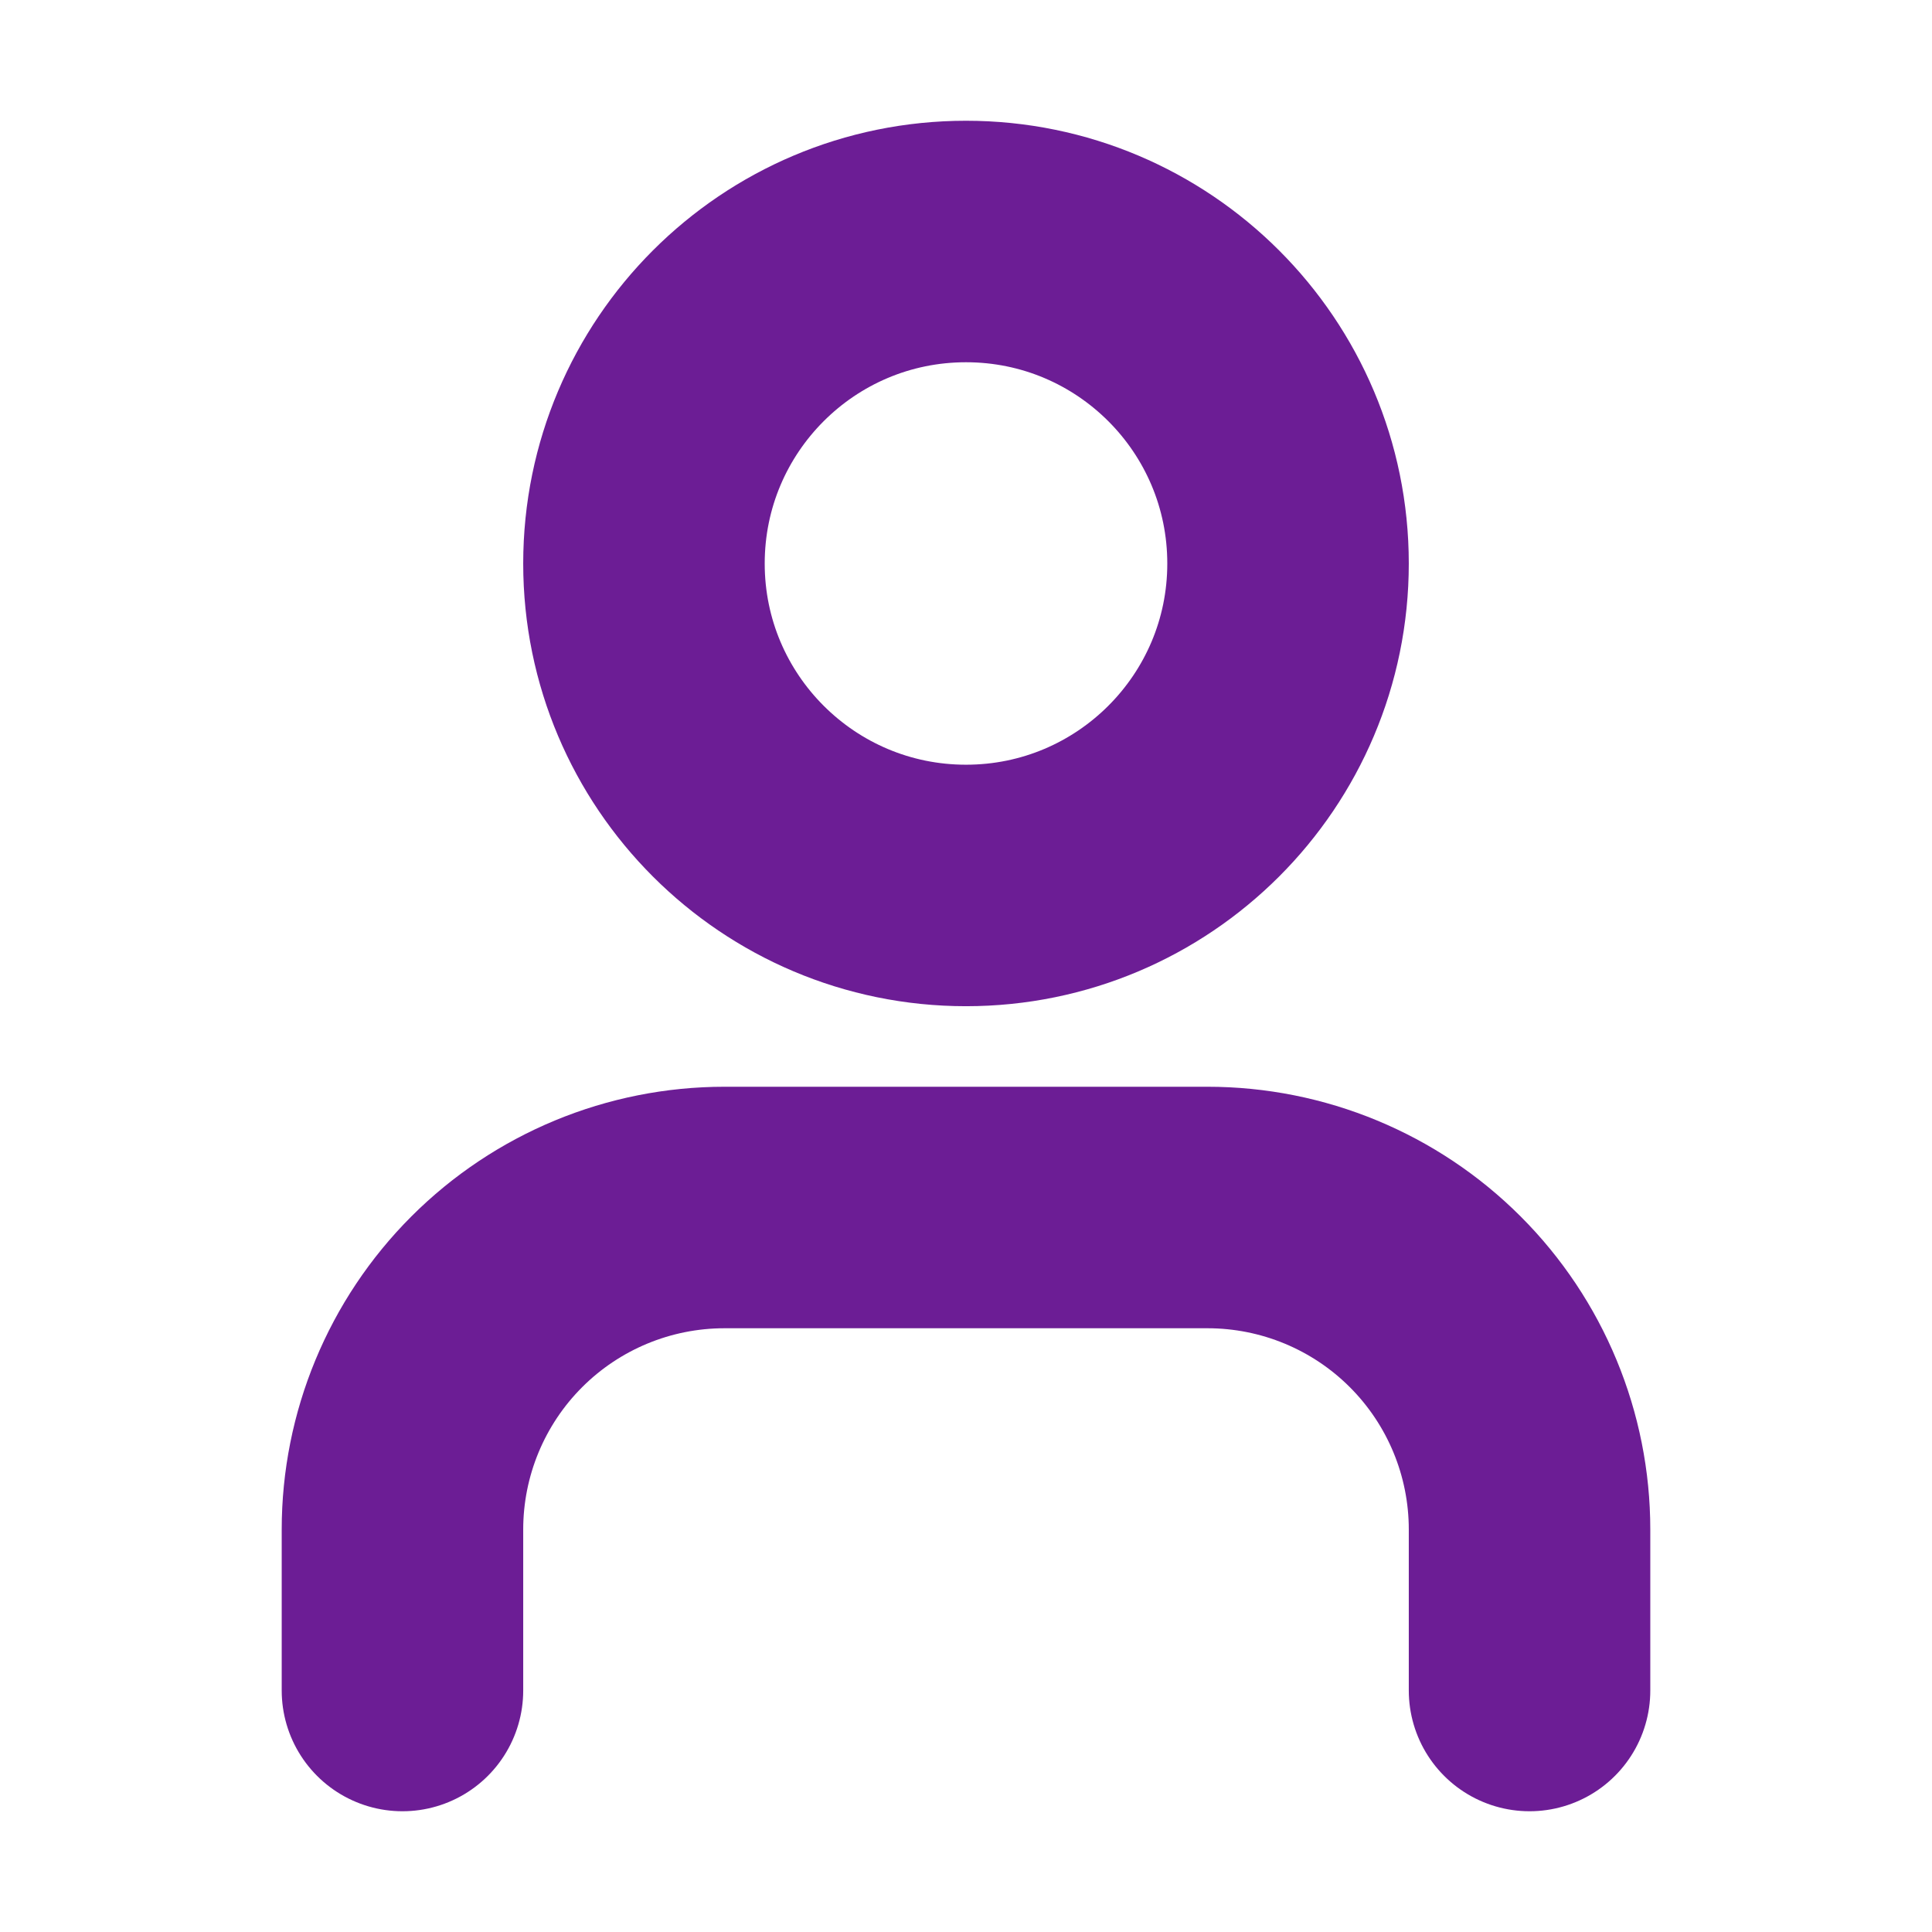
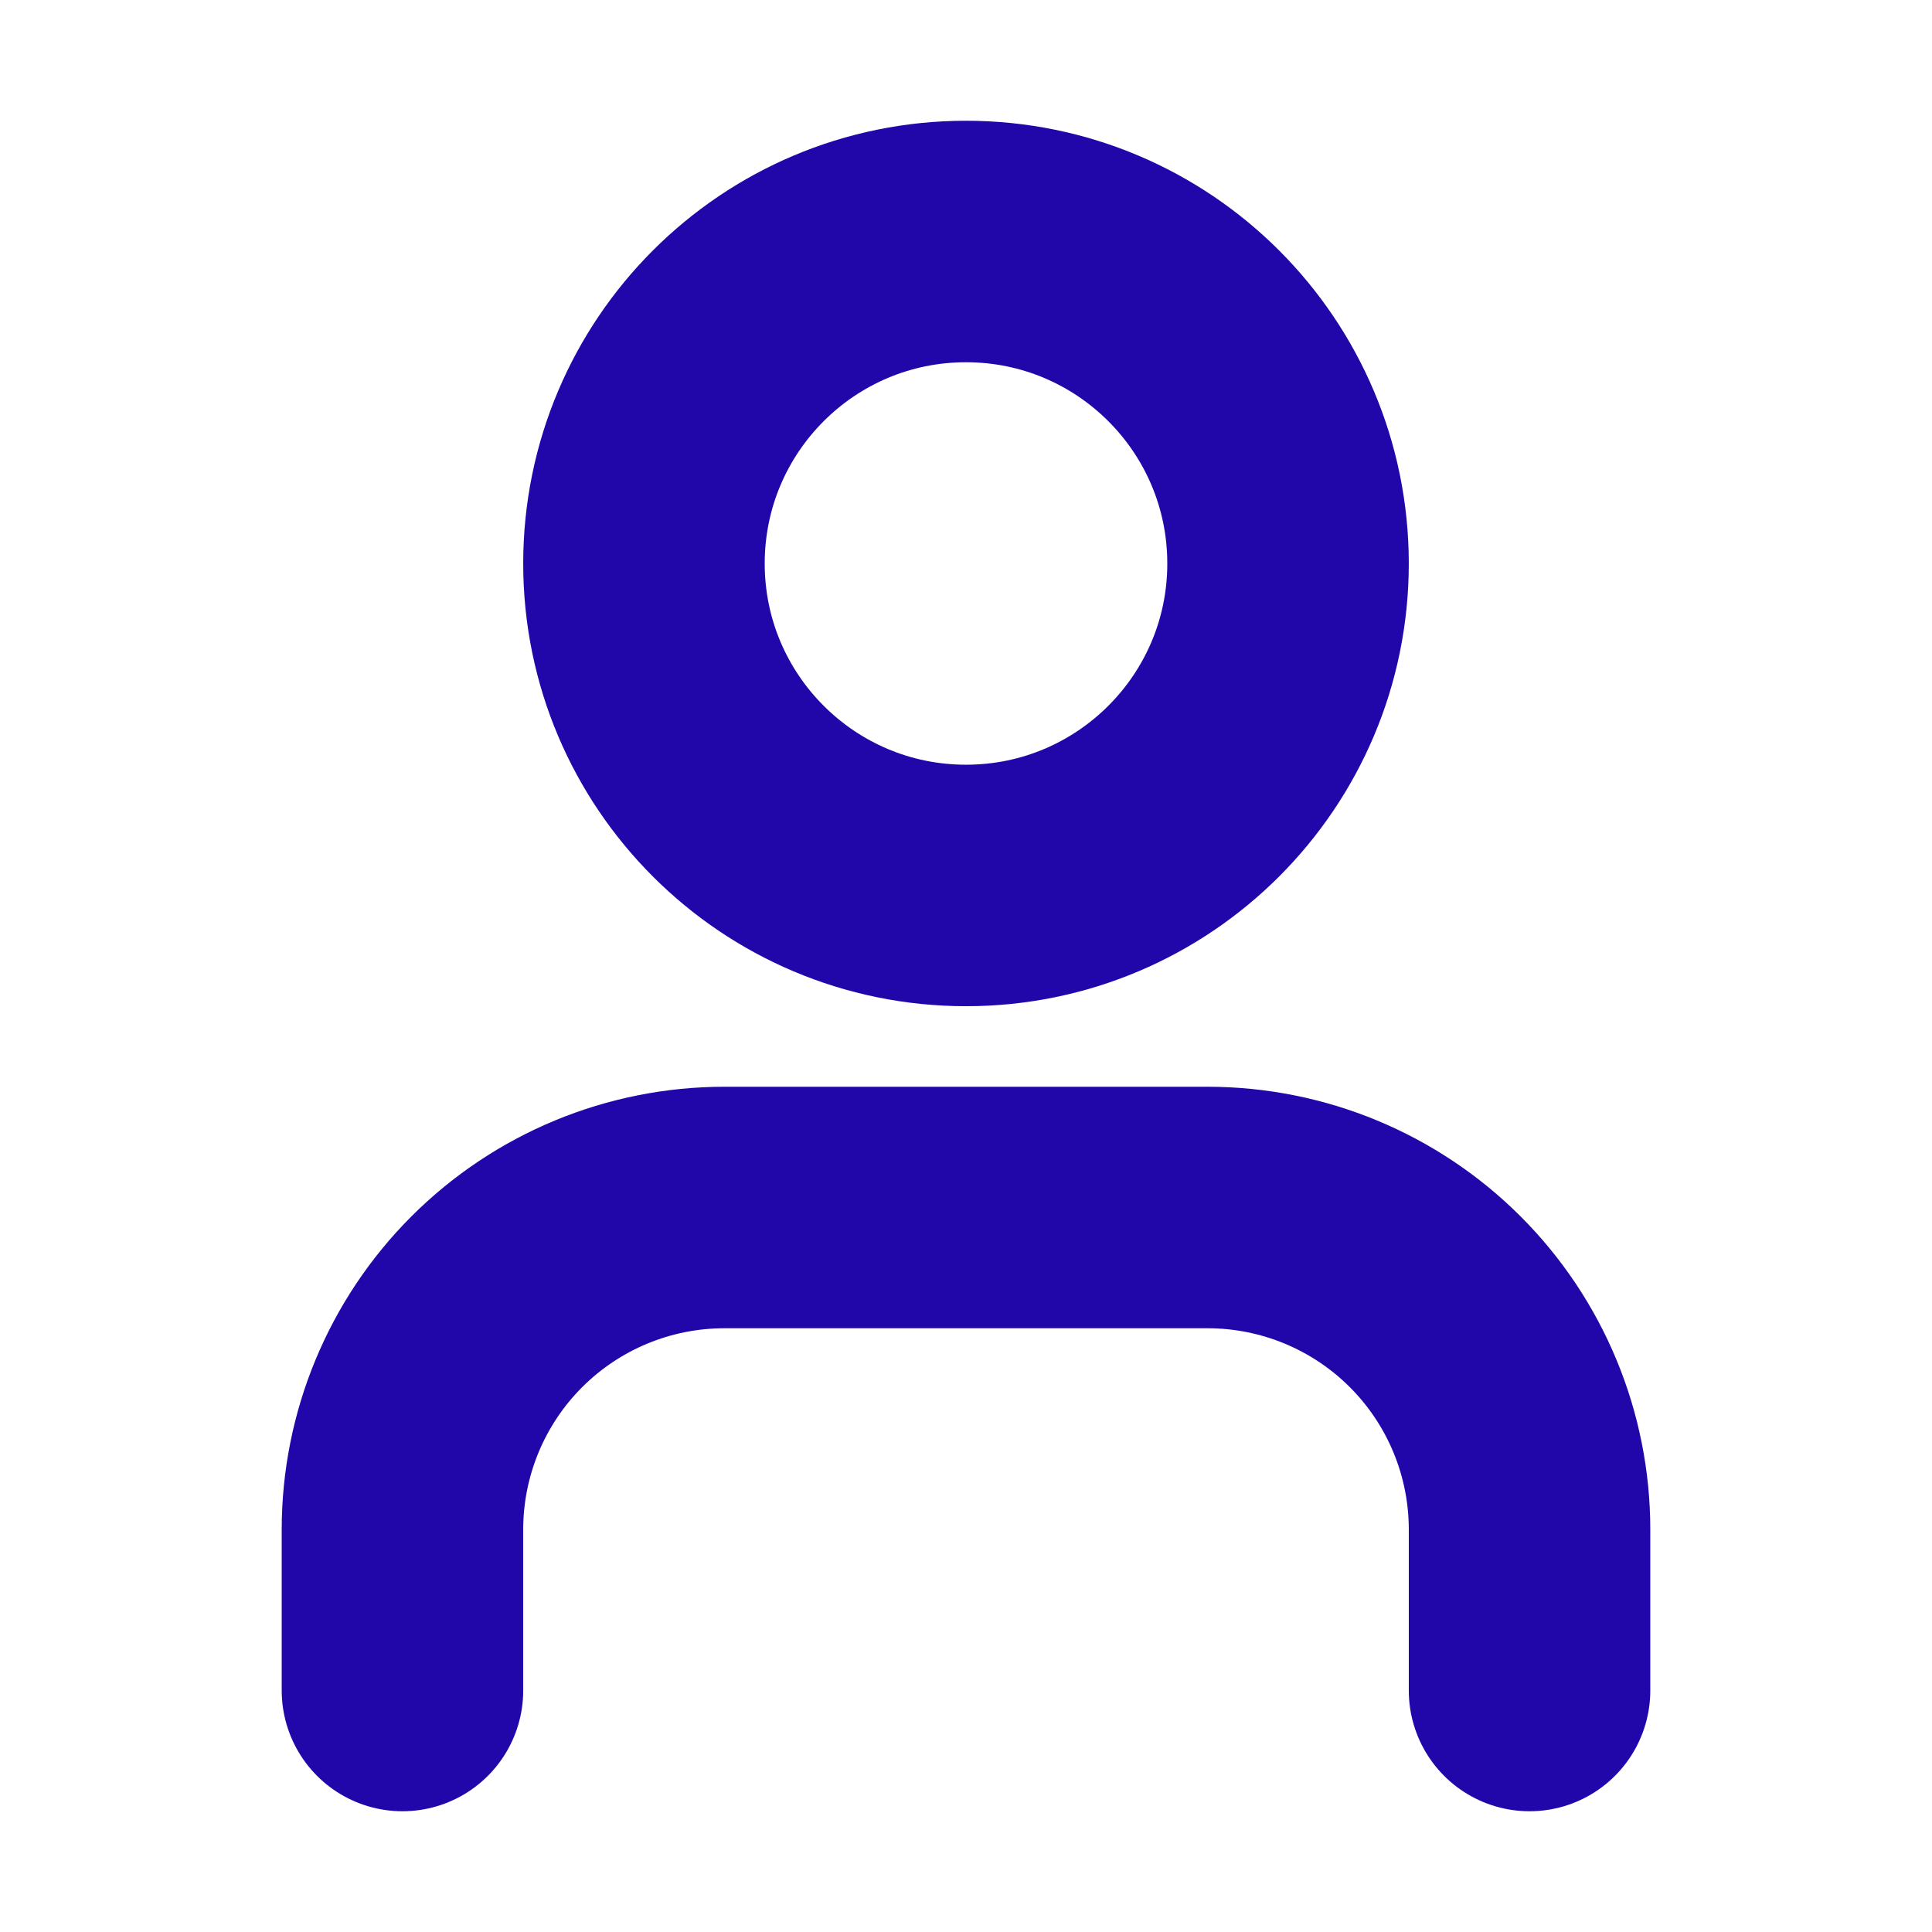
<svg xmlns="http://www.w3.org/2000/svg" preserveAspectRatio="none" overflow="visible" style="display: block;" width="16" height="16" viewBox="0 0 16 16" fill="none">
  <g id="user">
-     <path id="Vector" d="M12.667 14V12.667C12.667 11.959 12.386 11.281 11.886 10.781C11.386 10.281 10.708 10 10 10H6C5.292 10 4.614 10.281 4.114 10.781C3.614 11.281 3.333 11.959 3.333 12.667V14M10.667 4.667C10.667 6.139 9.473 7.333 8 7.333C6.527 7.333 5.333 6.139 5.333 4.667C5.333 3.194 6.527 2 8 2C9.473 2 10.667 3.194 10.667 4.667Z" stroke="#6C1D95" stroke-width="2" stroke-linecap="round" />
+     <path id="Vector" d="M12.667 14V12.667C12.667 11.959 12.386 11.281 11.886 10.781C11.386 10.281 10.708 10 10 10H6C5.292 10 4.614 10.281 4.114 10.781C3.614 11.281 3.333 11.959 3.333 12.667V14M10.667 4.667C10.667 6.139 9.473 7.333 8 7.333C6.527 7.333 5.333 6.139 5.333 4.667C5.333 3.194 6.527 2 8 2C9.473 2 10.667 3.194 10.667 4.667Z" stroke="#2107aa" stroke-width="2" stroke-linecap="round" />
  </g>
</svg>
